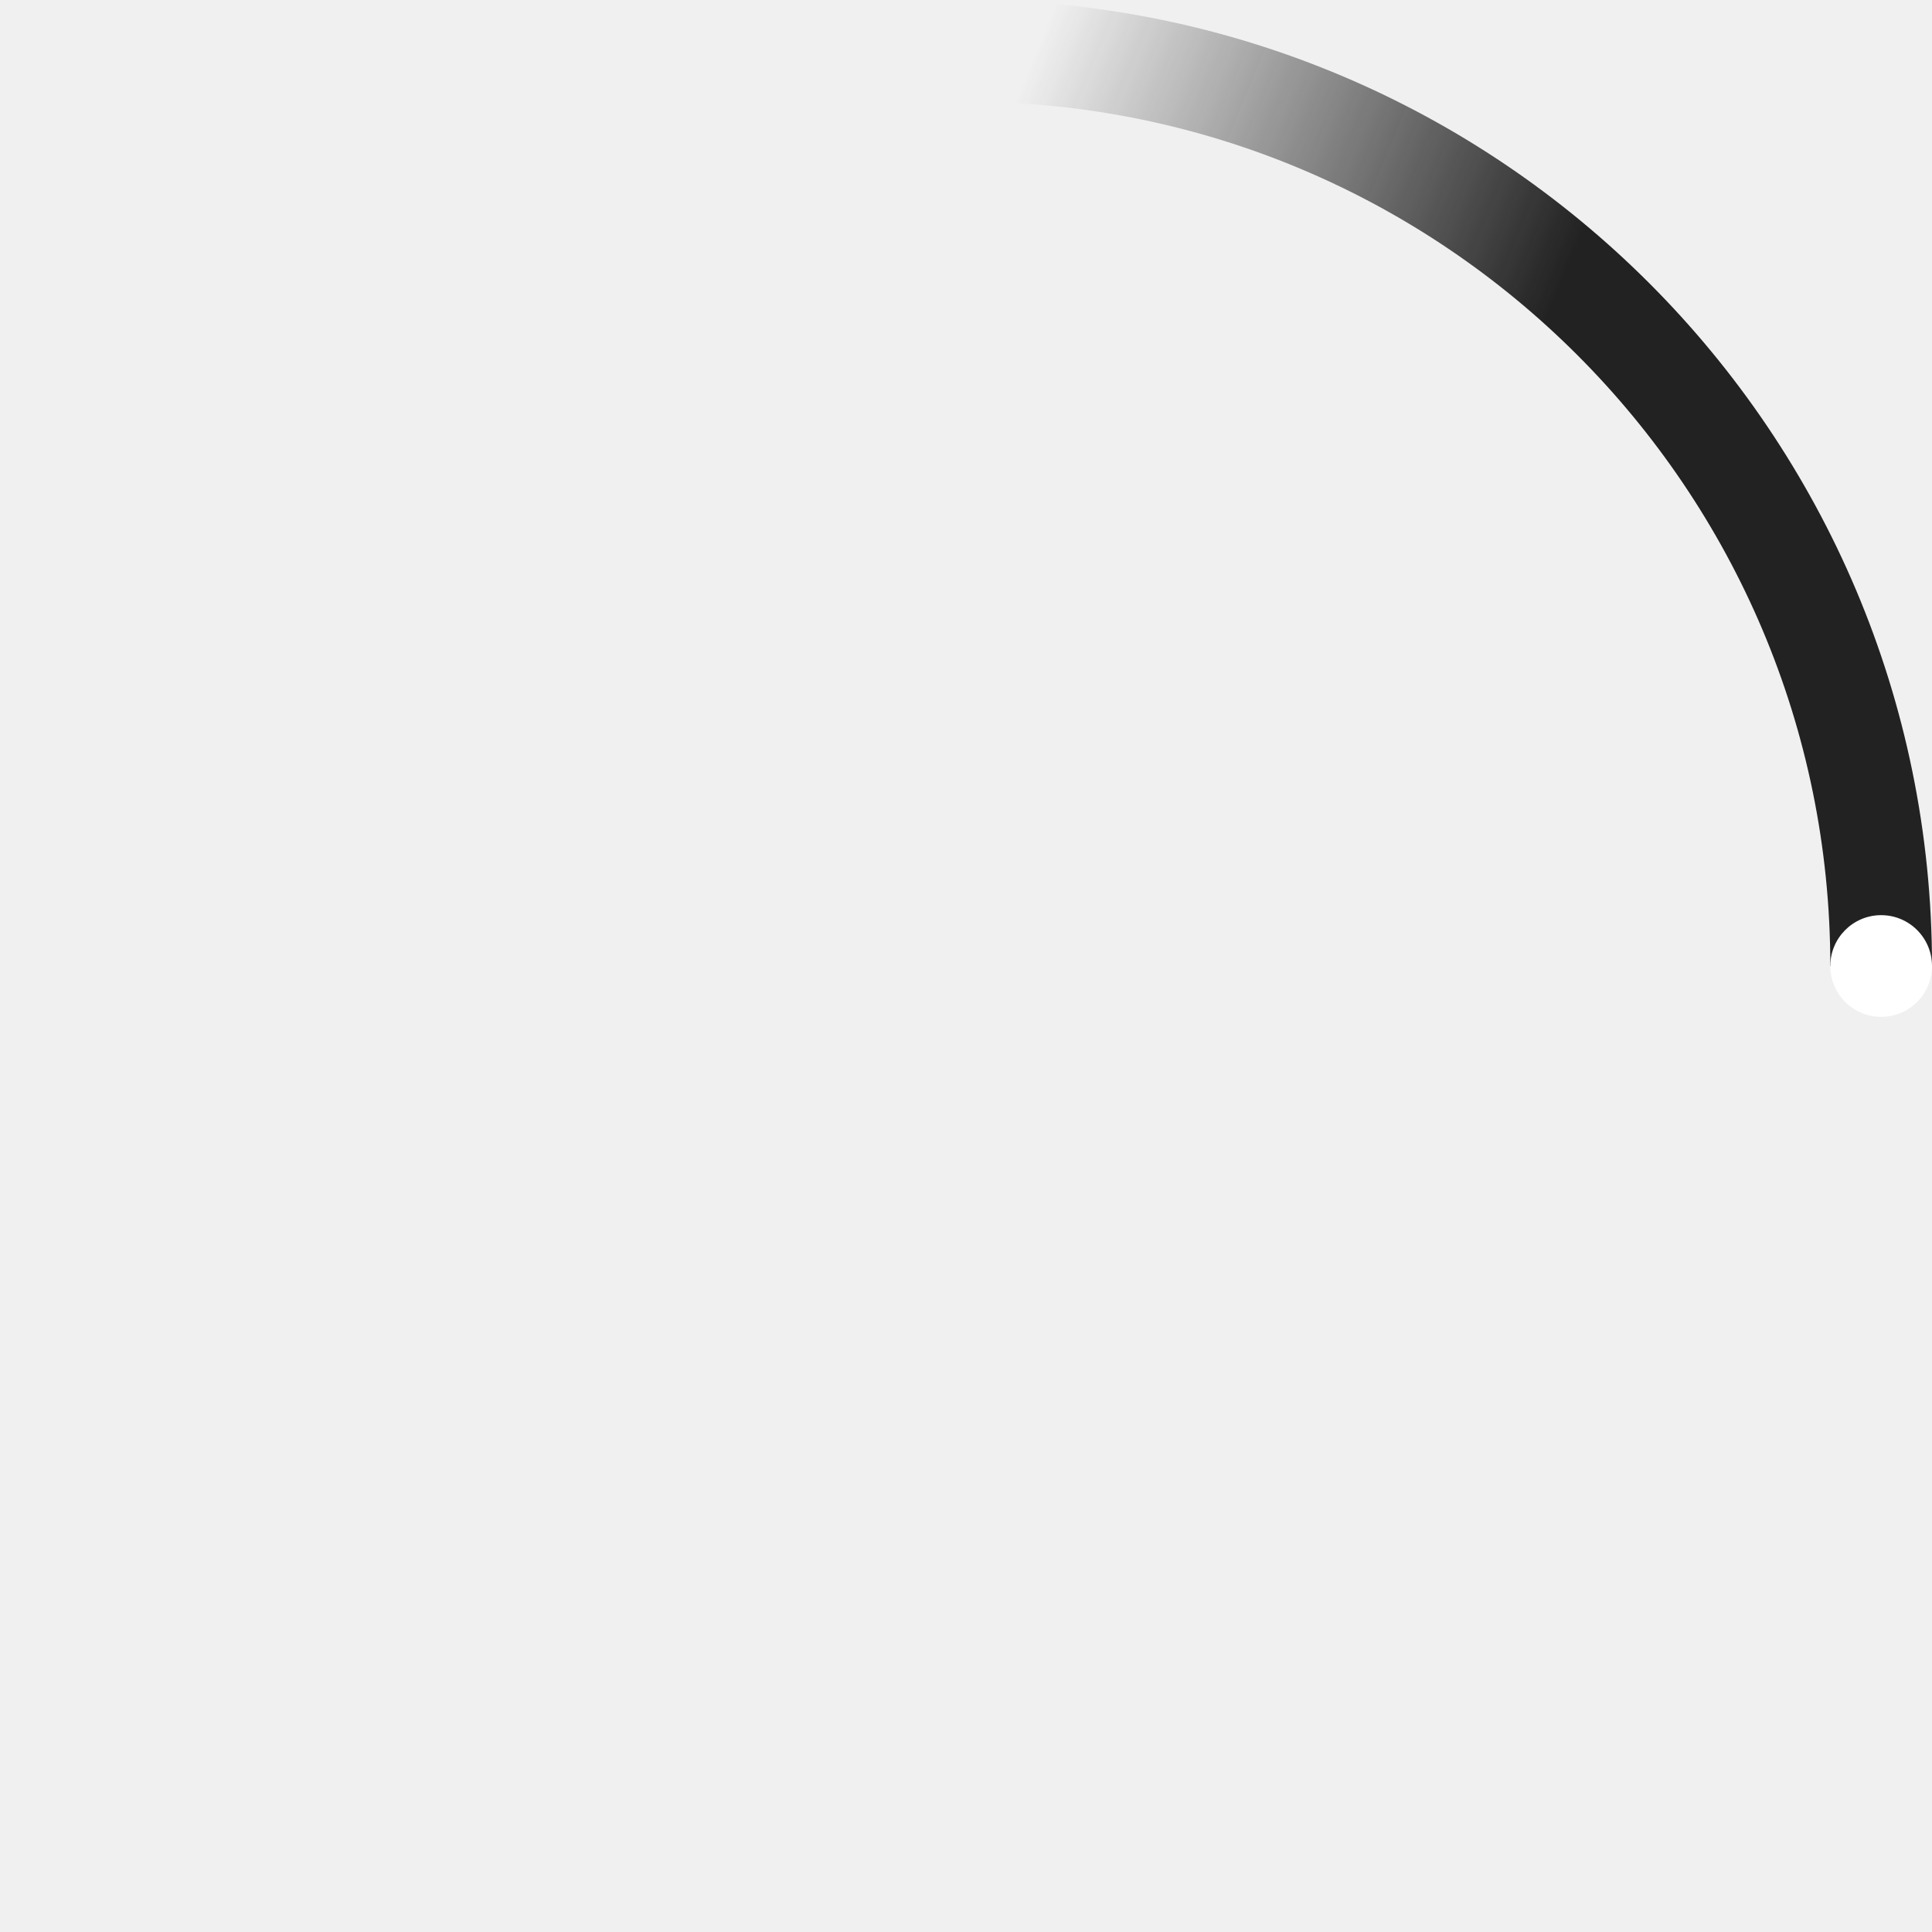
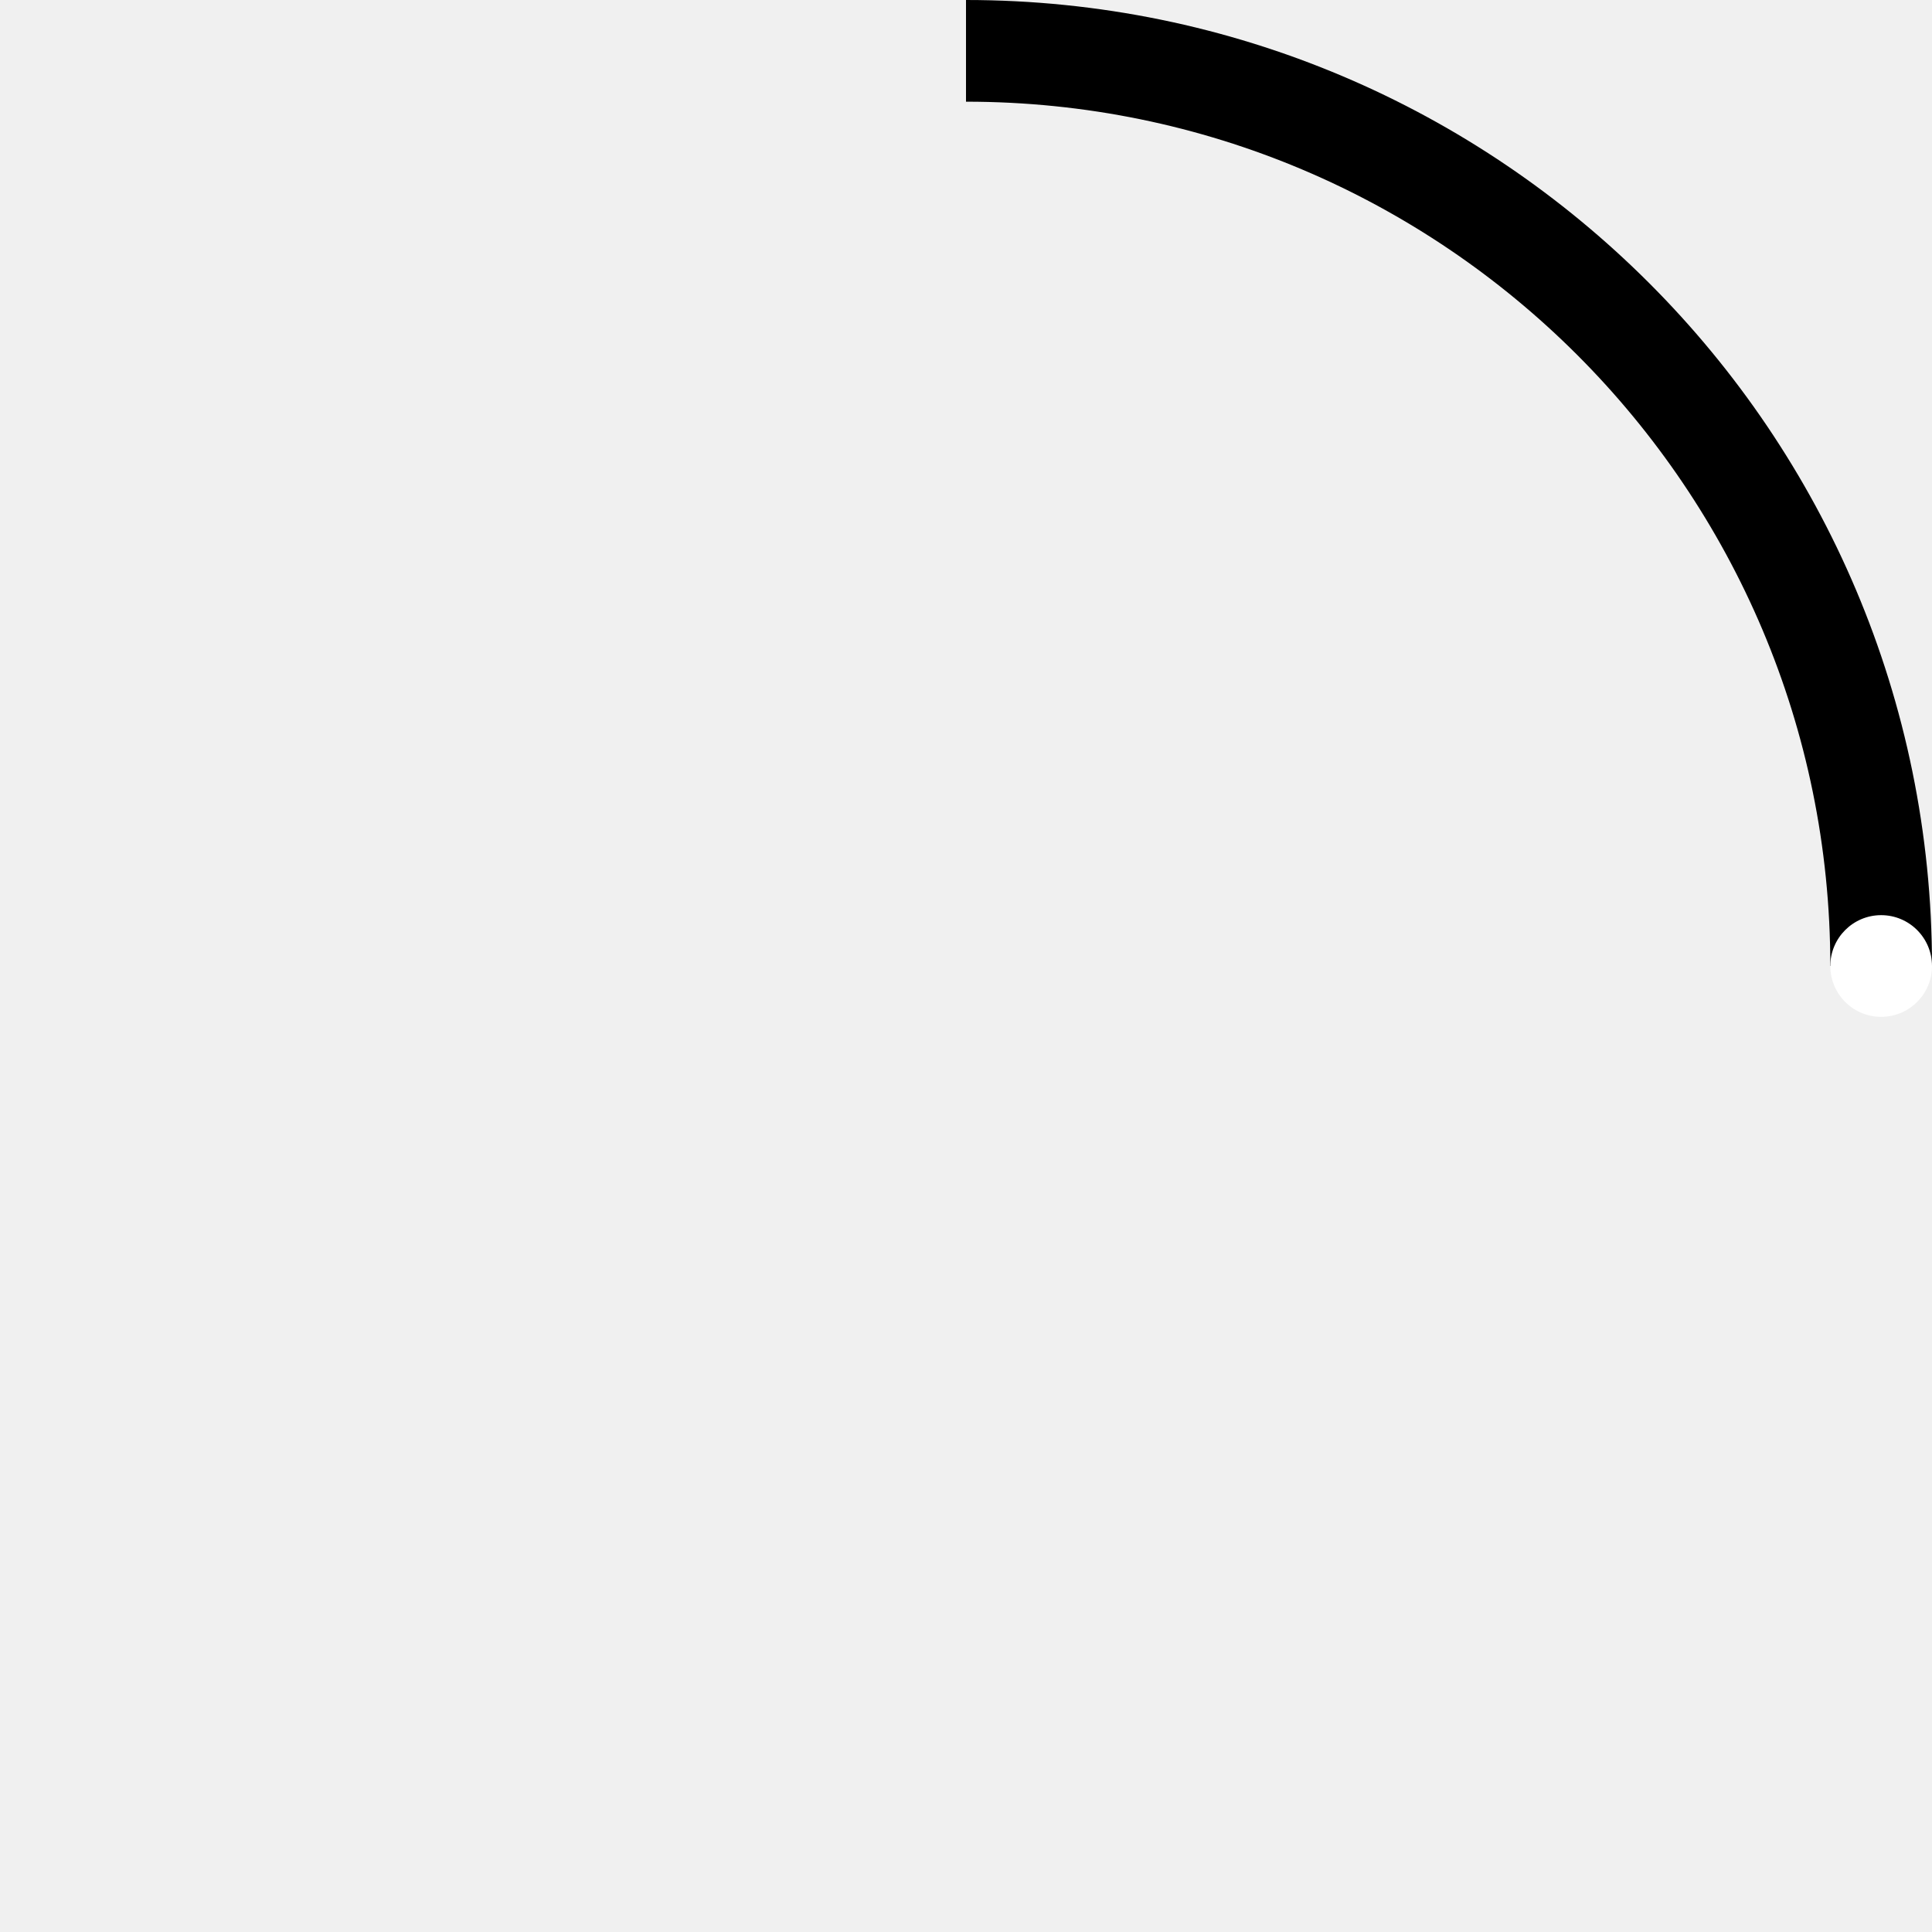
<svg xmlns="http://www.w3.org/2000/svg" width="38" height="38" viewBox="0 0 38 38">
  <defs>
    <linearGradient x1="8.042%" y1="0%" x2="65.682%" y2="23.865%" id="a">
      <stop stop-color="#222" stop-opacity="0" offset="0%" />
      <stop stop-color="#222" stop-opacity=".631" offset="63.146%" />
      <stop stop-color="#222" offset="100%" />
    </linearGradient>
  </defs>
  <g fill="none" fill-rule="evenodd">
    <g transform="translate(1 1)">
-       <path d="M36 18c0-9.94-8.06-18-18-18" id="Oval-2" stroke="url(#a)" stroke-width="2">
+       <path d="M36 18c0-9.94-8.06-18-18-18" id="Oval-2" stroke="currentColor" stroke-width="2">
        <animateTransform attributeName="transform" type="rotate" from="0 18 18" to="360 18 18" dur="0.9s" repeatCount="indefinite" />
      </path>
      <circle fill="#fff" cx="36" cy="18" r="1">
        <animateTransform attributeName="transform" type="rotate" from="0 18 18" to="360 18 18" dur="0.9s" repeatCount="indefinite" />
      </circle>
    </g>
  </g>
</svg>
